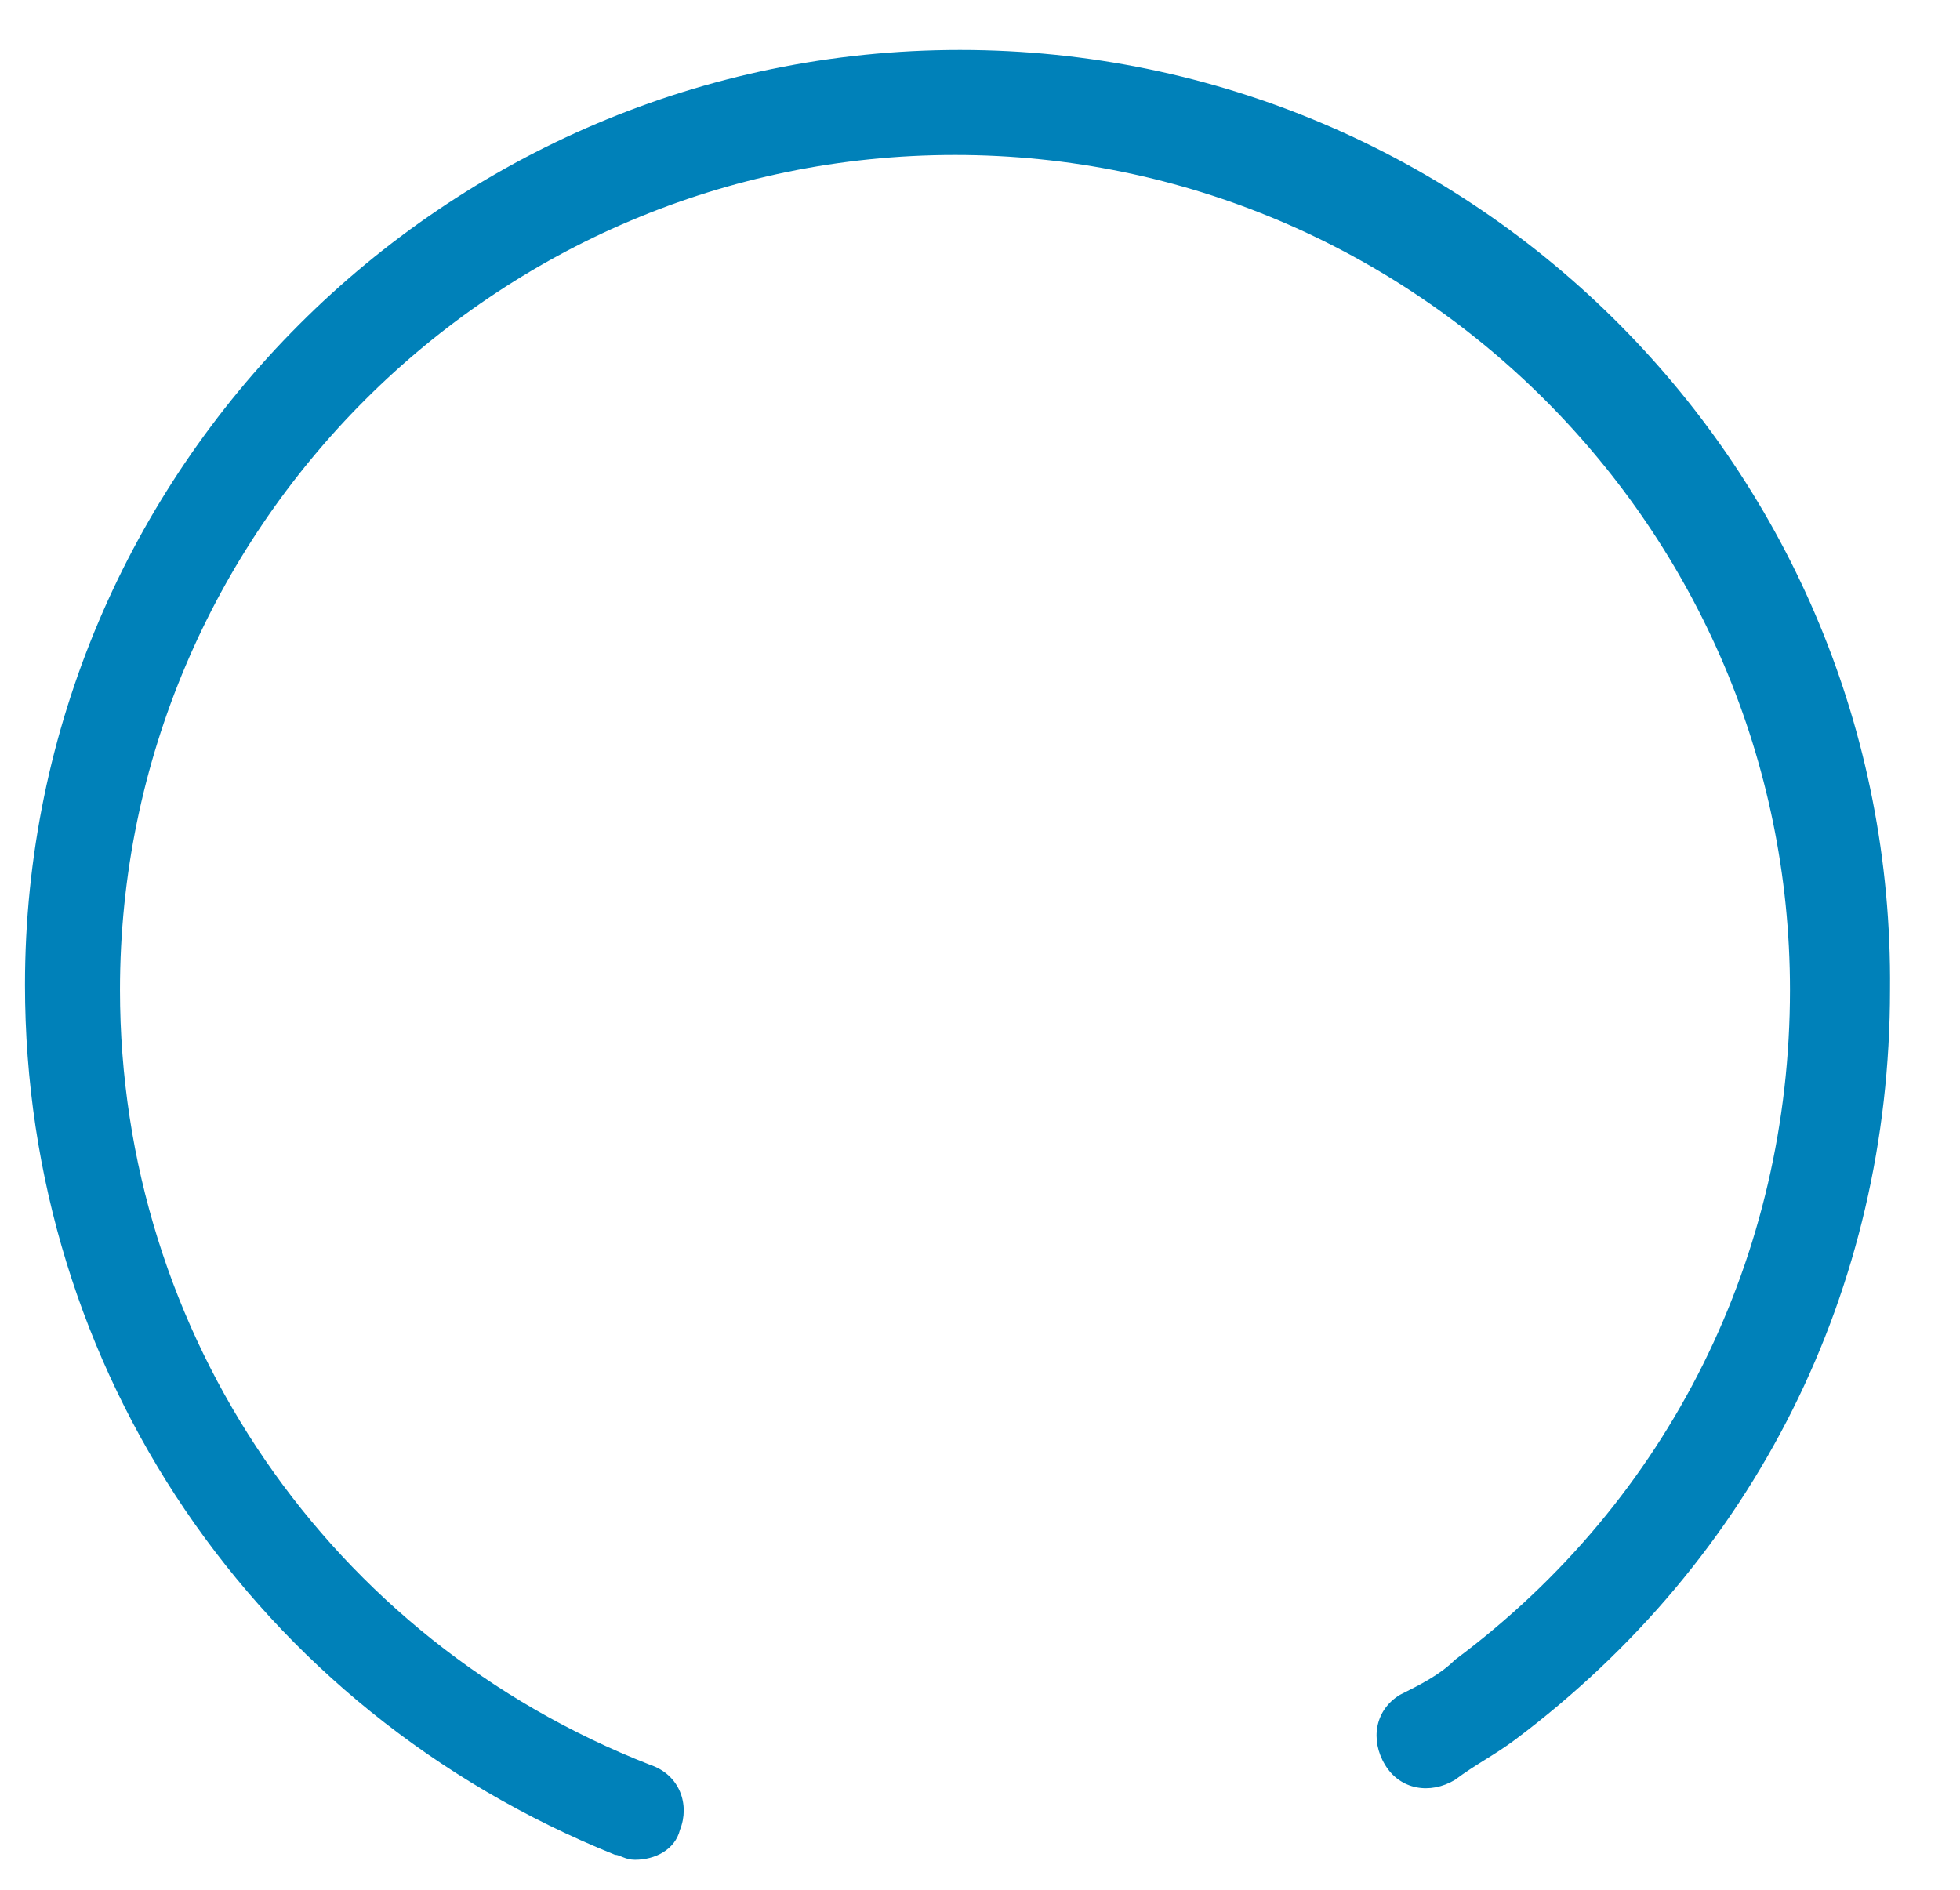
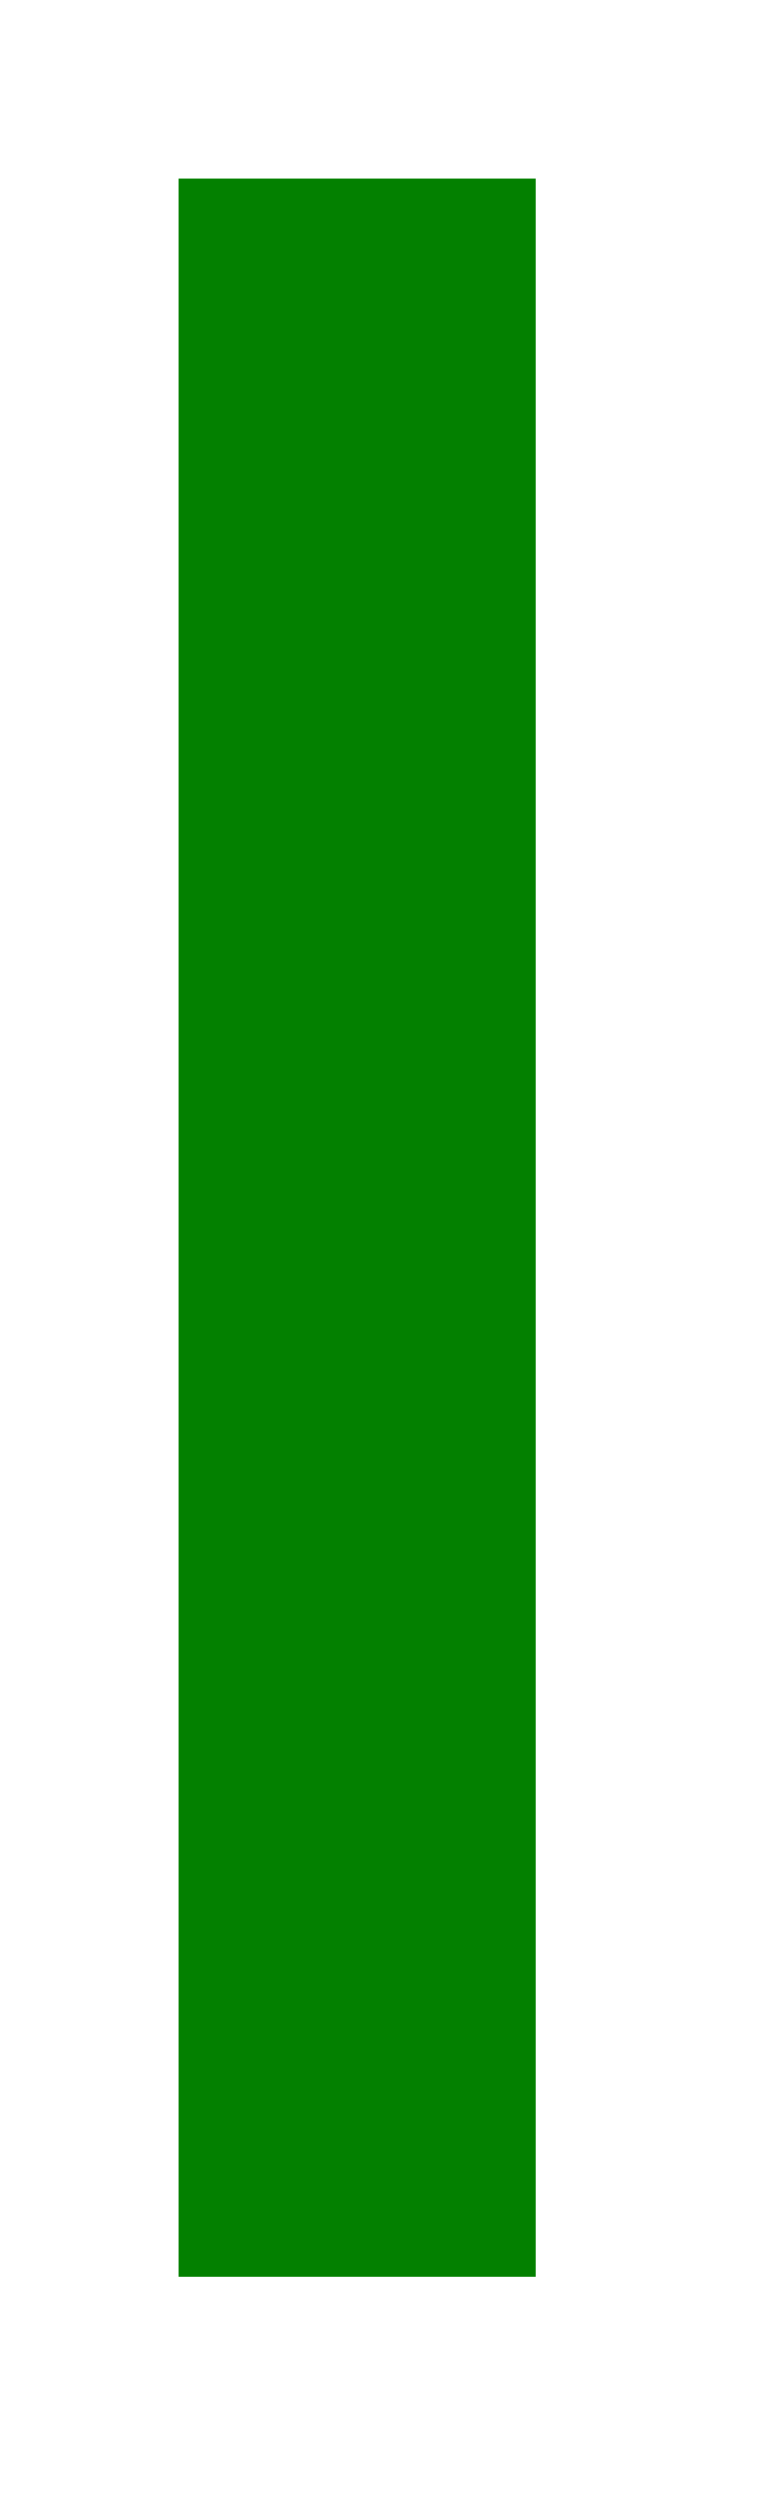
- <svg xmlns="http://www.w3.org/2000/svg" version="1.1" width="28px" height="27px">
-   <g transform="translate(-631 -1807 )">
-     <path d="M 27 14.143  C 27.071 6.714  21.071 0.714  13.714 0.714  C 6.357 0.714  0.357 6.714  0.357 14.071  C 0.357 19.571  3.643 24.429  8.786 26.5  C 8.857 26.5  8.929 26.571  9.071 26.571  C 9.357 26.571  9.643 26.429  9.714 26.143  C 9.857 25.786  9.714 25.357  9.286 25.214  C 4.714 23.429  1.714 19.071  1.714 14.143  C 1.714 7.571  7.071 2.214  13.643 2.214  C 20.214 2.214  25.571 7.571  25.571 14.143  C 25.571 17.929  23.857 21.429  20.786 23.714  C 20.571 23.929  20.286 24.071  20 24.214  C 19.643 24.429  19.571 24.857  19.786 25.214  C 20 25.571  20.429 25.643  20.786 25.429  C 21.071 25.214  21.357 25.071  21.643 24.857  C 25.071 22.286  27 18.429  27 14.143  Z " fill-rule="nonzero" fill="#0081b9" stroke="none" transform="matrix(1 0 0 1 631 1807 )" />
+ <svg xmlns="http://www.w3.org/2000/svg" version="1.1" width="17px" height="56px">
+   <g transform="translate(-1126 -1521 )">
+     <rect fill-rule="evenodd" fill="#038000" stroke="none" x="1130" y="1525" width="8" height="47" />
+     <path d="" stroke-width="8" stroke="#038000" fill="none" />
  </g>
</svg>
